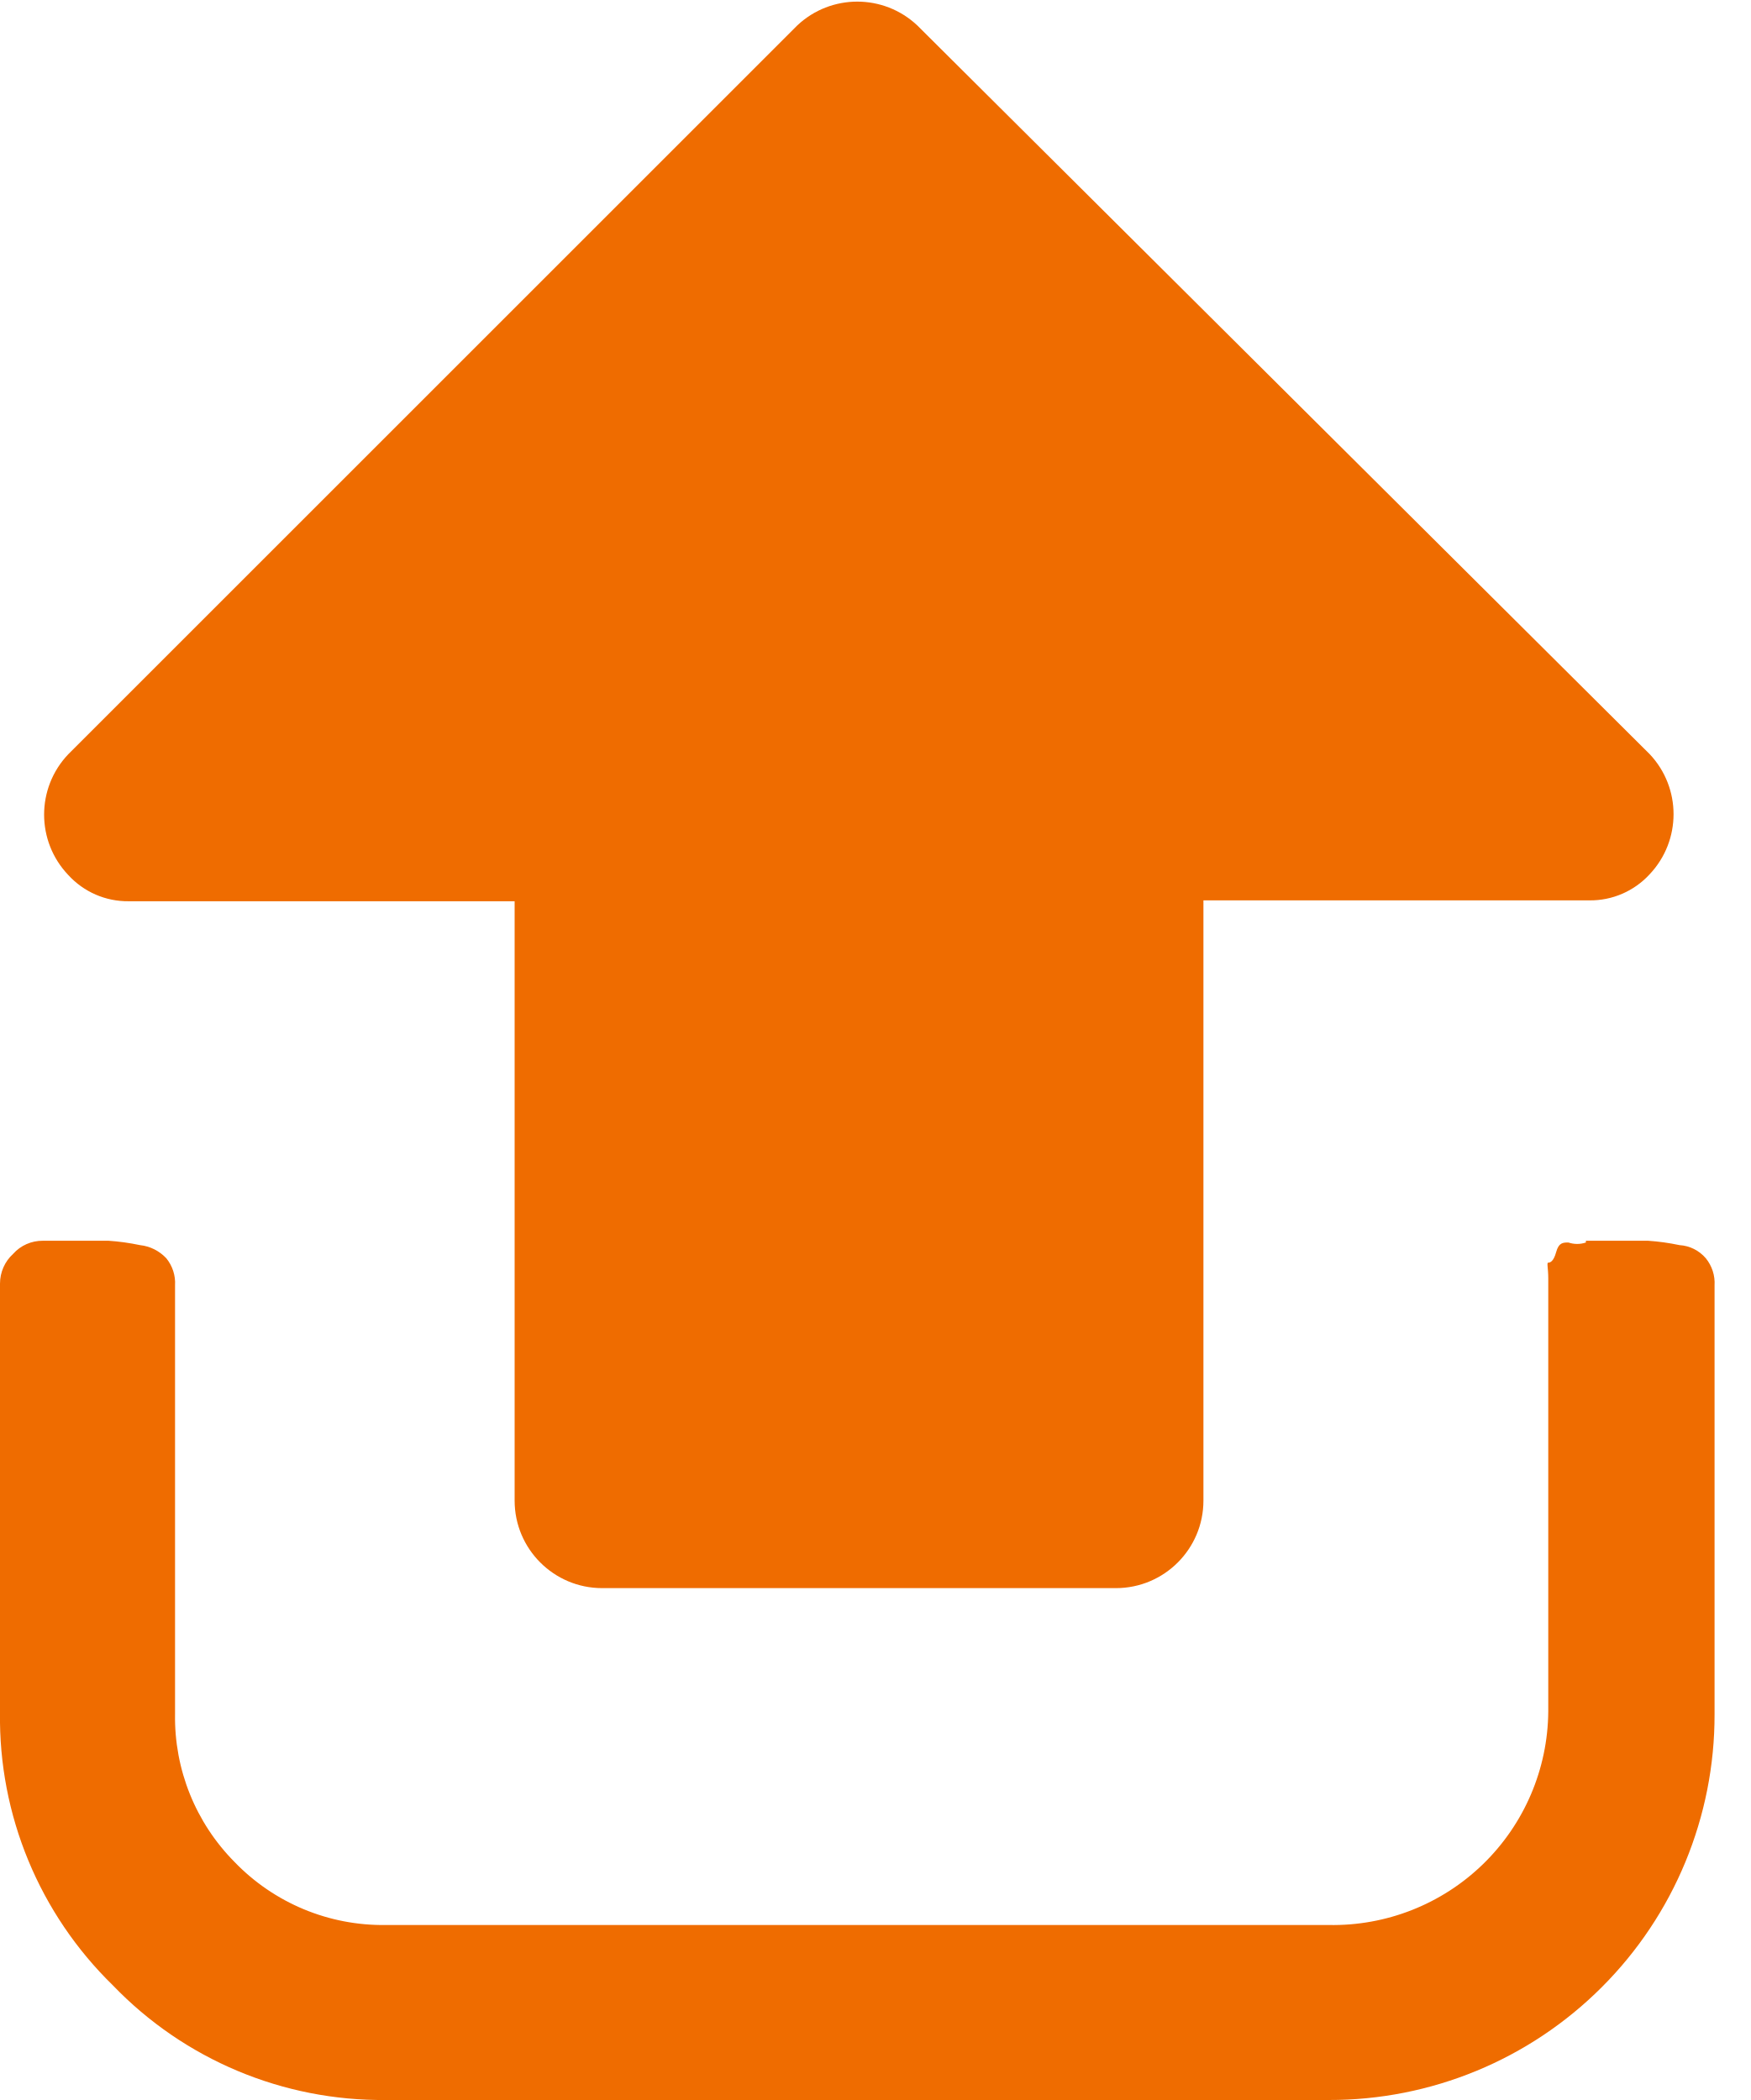
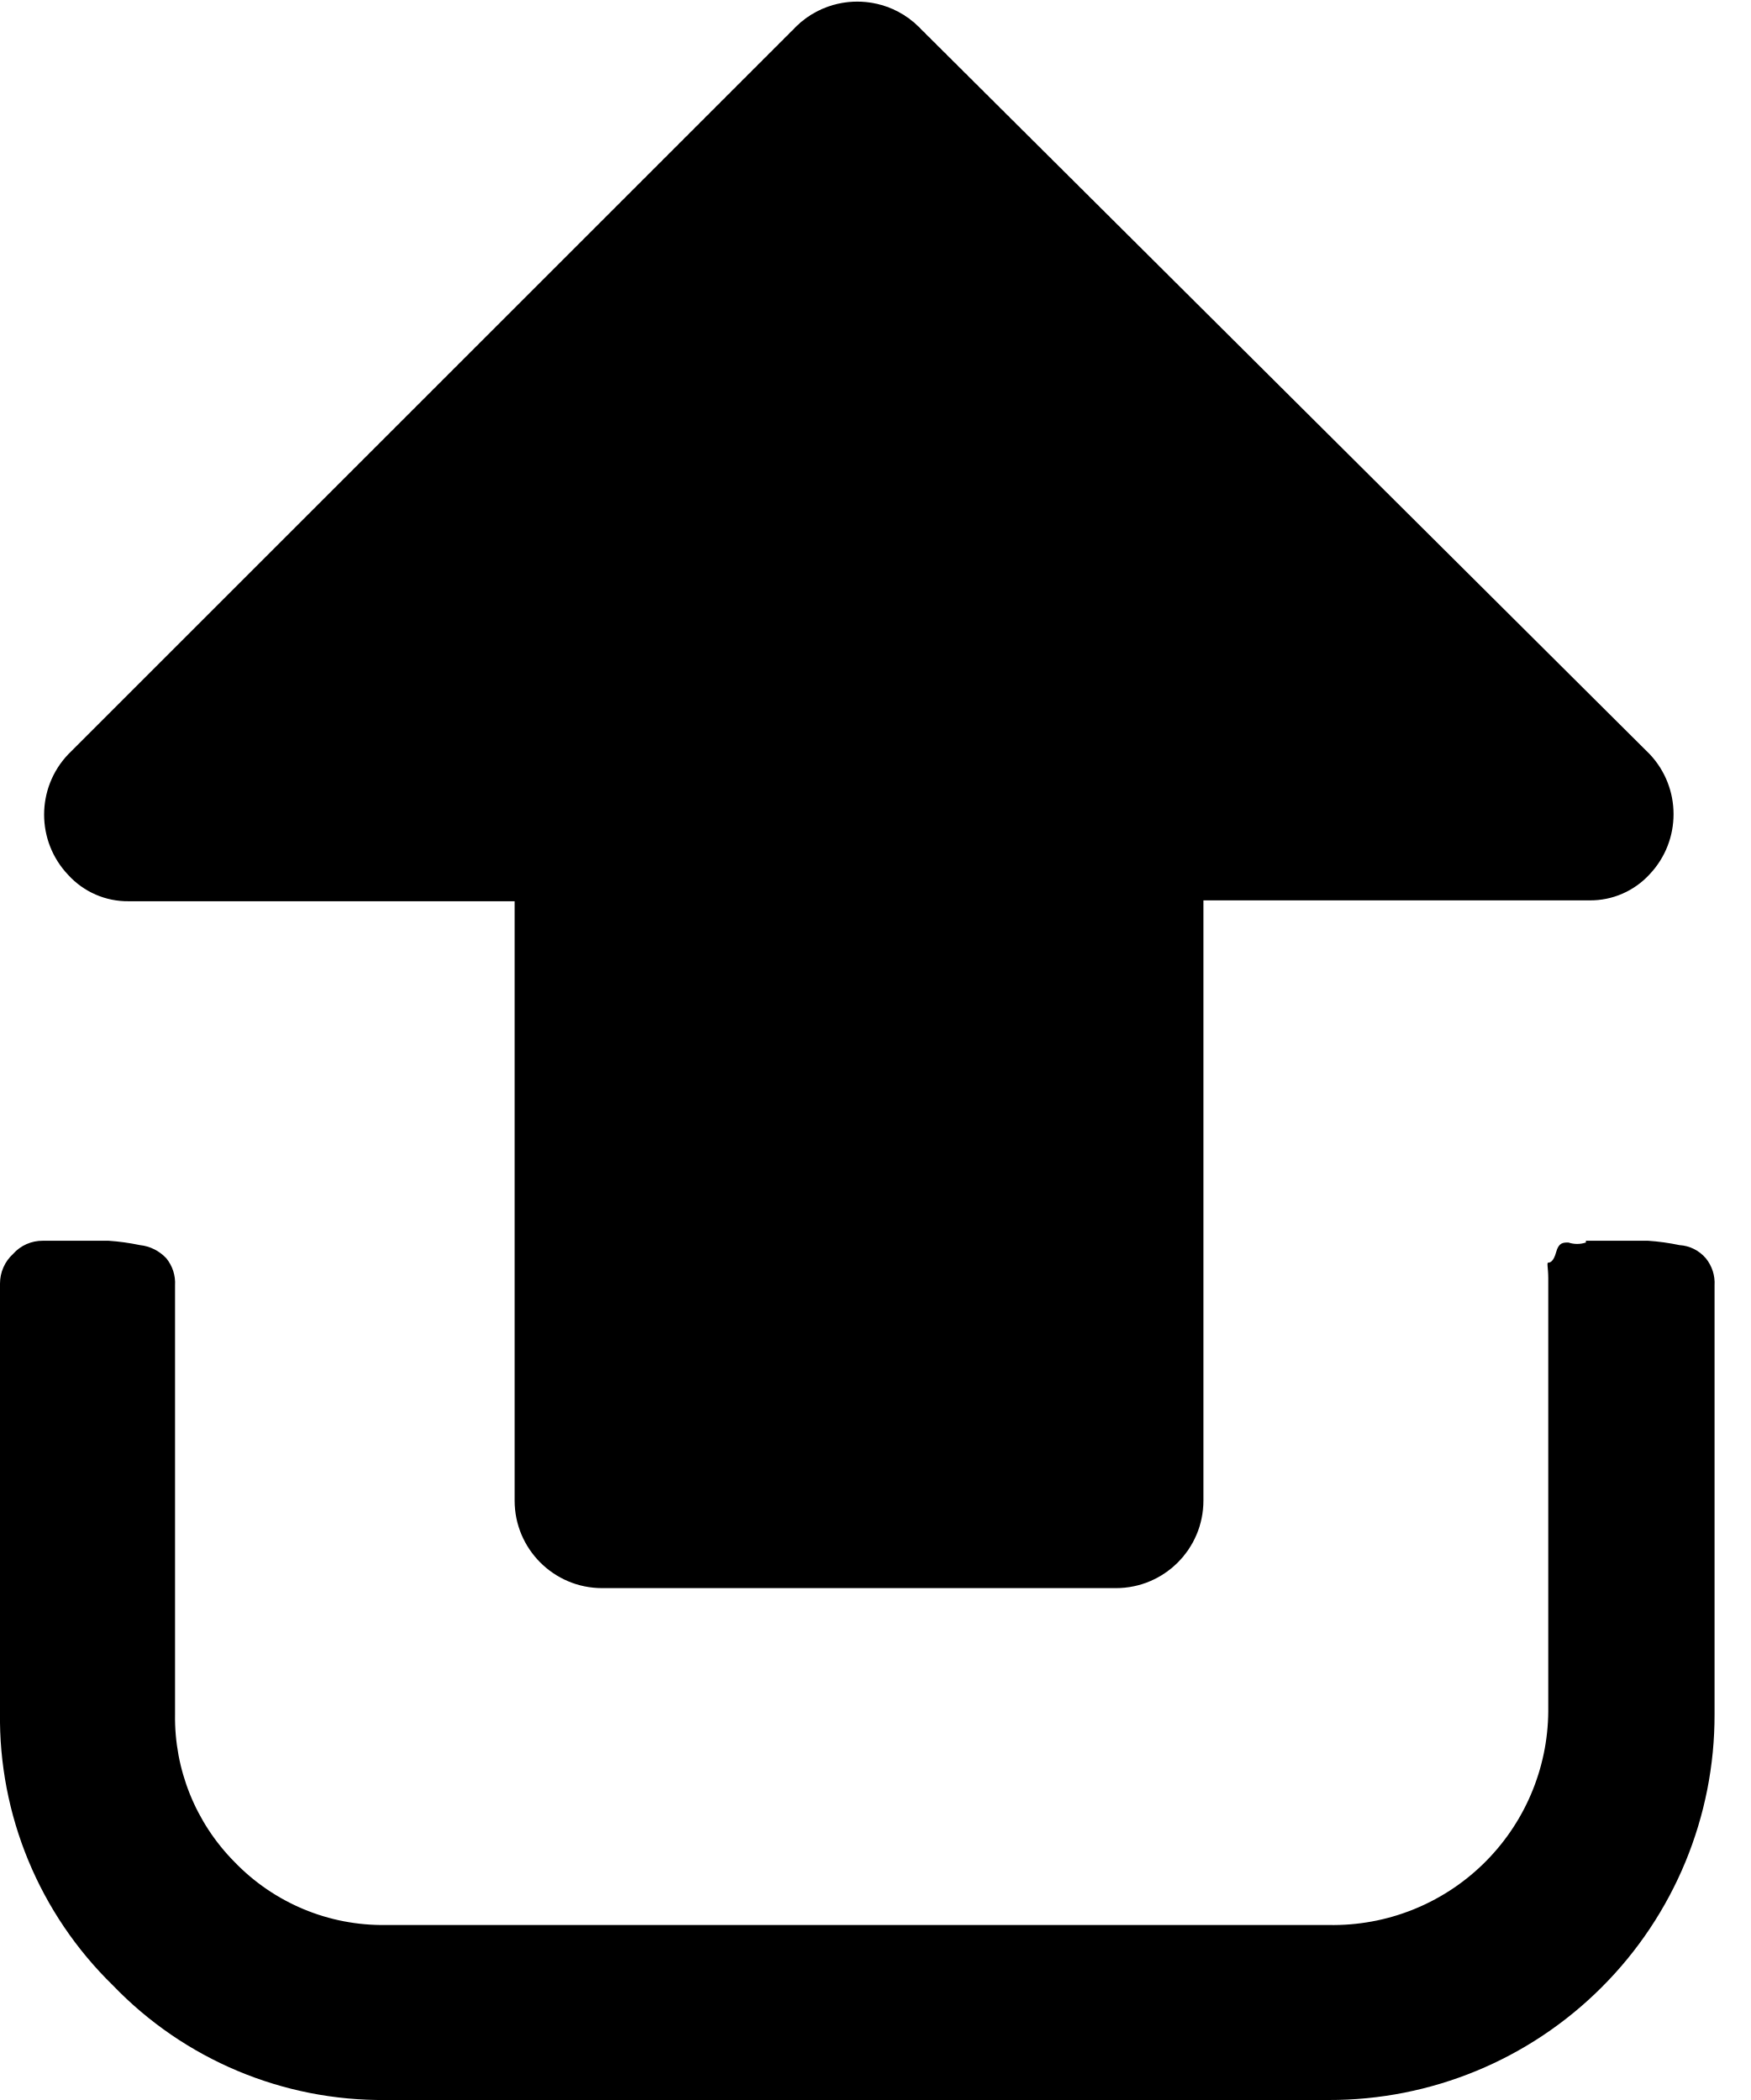
- <svg xmlns="http://www.w3.org/2000/svg" width="20px" height="24px" viewBox="0 0 20 24" version="1.1">
-   <defs />
-   <g id="Page-1" stroke="none" stroke-width="1" fill="none" fill-rule="evenodd">
-     <g id="upload" fill="#EF6C00" fill-rule="nonzero">
+ <svg xmlns="http://www.w3.org/2000/svg" viewBox="0 0 20 24">
+   <g id="Page-1" stroke="none" stroke-width="1" fill-rule="evenodd">
+     <g id="upload" fill-rule="nonzero">
      <path d="M18.12,14.2 C18.055,14.222 17.985,14.222 17.92,14.2 C17.86,14.2 17.81,14.2 17.78,14.31 C17.75,14.42 17.71,14.43 17.69,14.43 C17.67,14.43 17.69,14.49 17.69,14.61 L17.69,14.79 L17.69,19.56 C17.685,20.218 17.416,20.846 16.945,21.304 C16.473,21.763 15.838,22.013 15.18,22 L4.41,22 C3.758,22.01 3.132,21.749 2.68,21.28 C2.235,20.831 1.99,20.222 2,19.59 L2,14.69 C2.007,14.578 1.971,14.467 1.9,14.38 C1.821,14.296 1.715,14.242 1.6,14.23 C1.481,14.205 1.361,14.188 1.24,14.18 L0.49,14.18 C0.36,14.179 0.236,14.233 0.15,14.33 C0.054,14.417 -4.1366484e-05,14.541 2.03938429e-16,14.67 L2.03938429e-16,19.57 C-0.017,20.743 0.45,21.871 1.29,22.69 C2.105,23.538 3.234,24.012 4.41,24 L15.18,24 C16.35,24.003 17.474,23.539 18.301,22.711 C19.129,21.884 19.593,20.76 19.59,19.59 L19.59,14.69 C19.597,14.578 19.561,14.467 19.49,14.38 C19.414,14.291 19.306,14.237 19.19,14.23 C19.071,14.205 18.951,14.188 18.83,14.18 L18.12,14.18 L18.12,14.2 Z" id="Shape" />
      <path d="M9.11,0.29 L0.78,8.62 C0.412,9.006 0.412,9.614 0.78,10 C0.957,10.194 1.208,10.303 1.47,10.3 L5.88,10.3 L5.88,17.15 C5.88,17.702 6.328,18.15 6.88,18.15 L12.75,18.15 C13.302,18.15 13.75,17.702 13.75,17.15 L13.75,10.29 L18.16,10.29 C18.422,10.293 18.673,10.184 18.85,9.99 C19.212,9.605 19.212,9.005 18.85,8.62 L10.48,0.29 C10.095,-0.072 9.495,-0.072 9.11,0.29 Z" id="Shape" />
    </g>
  </g>
</svg>
